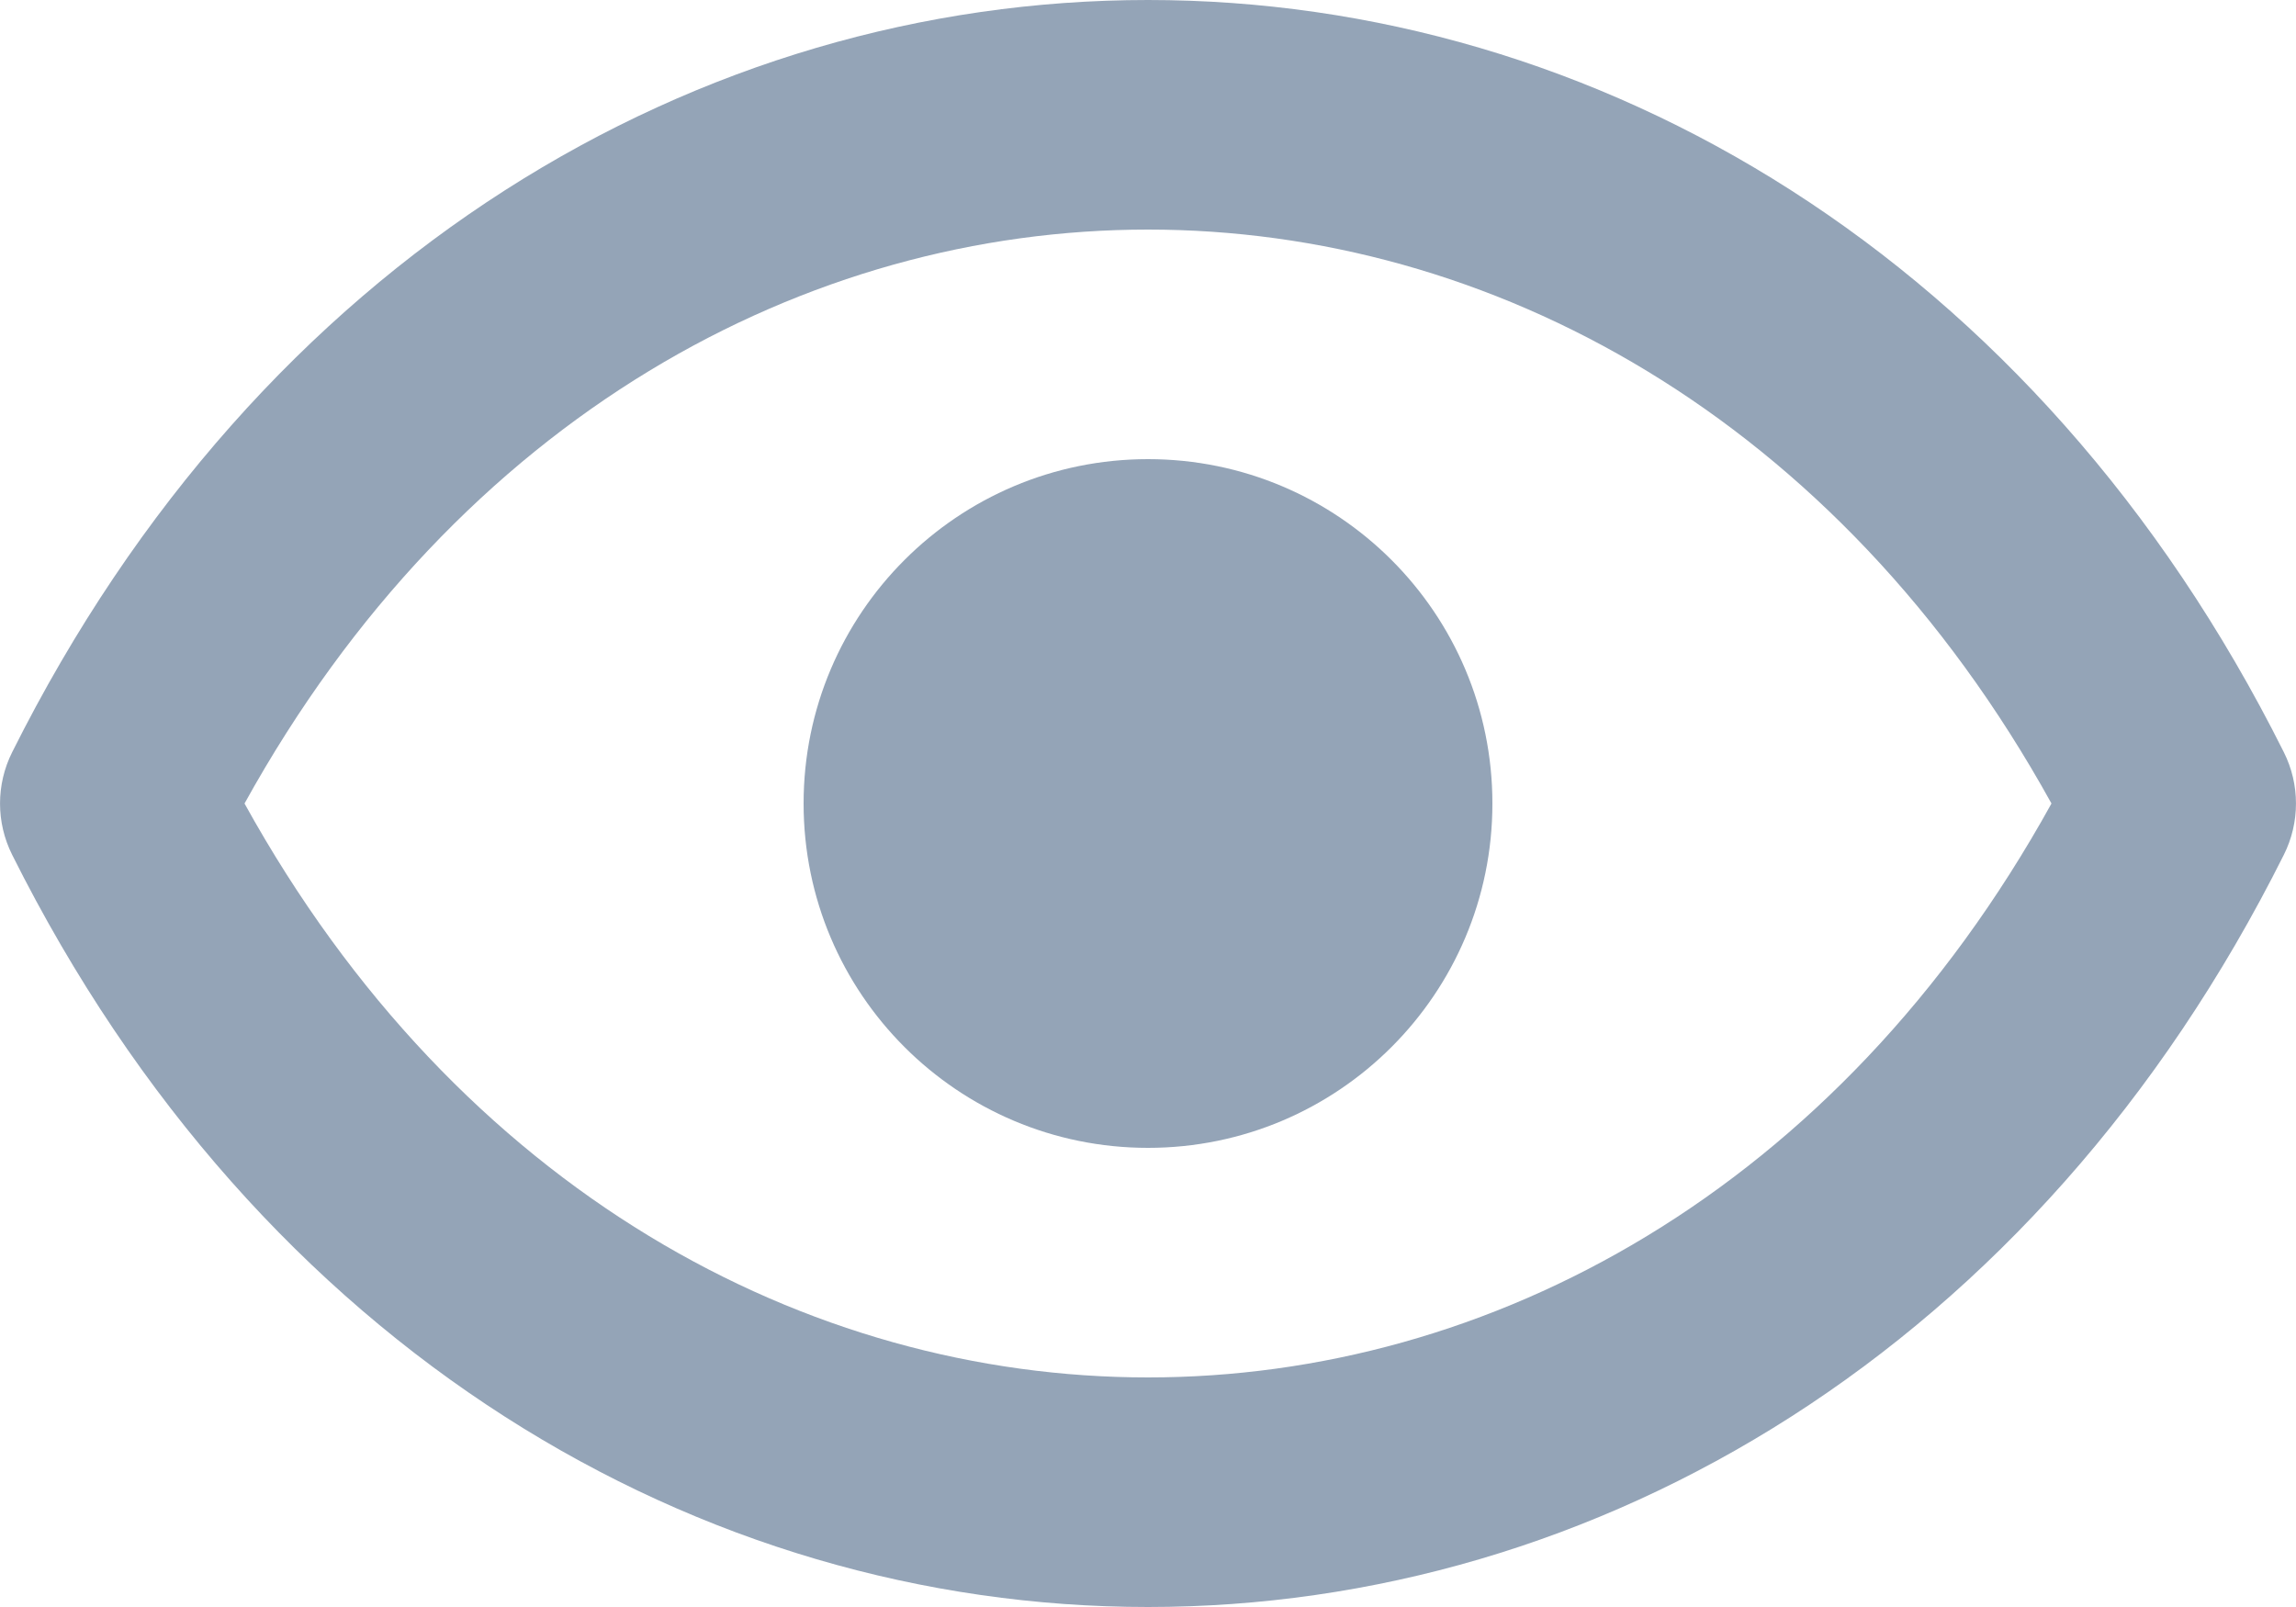
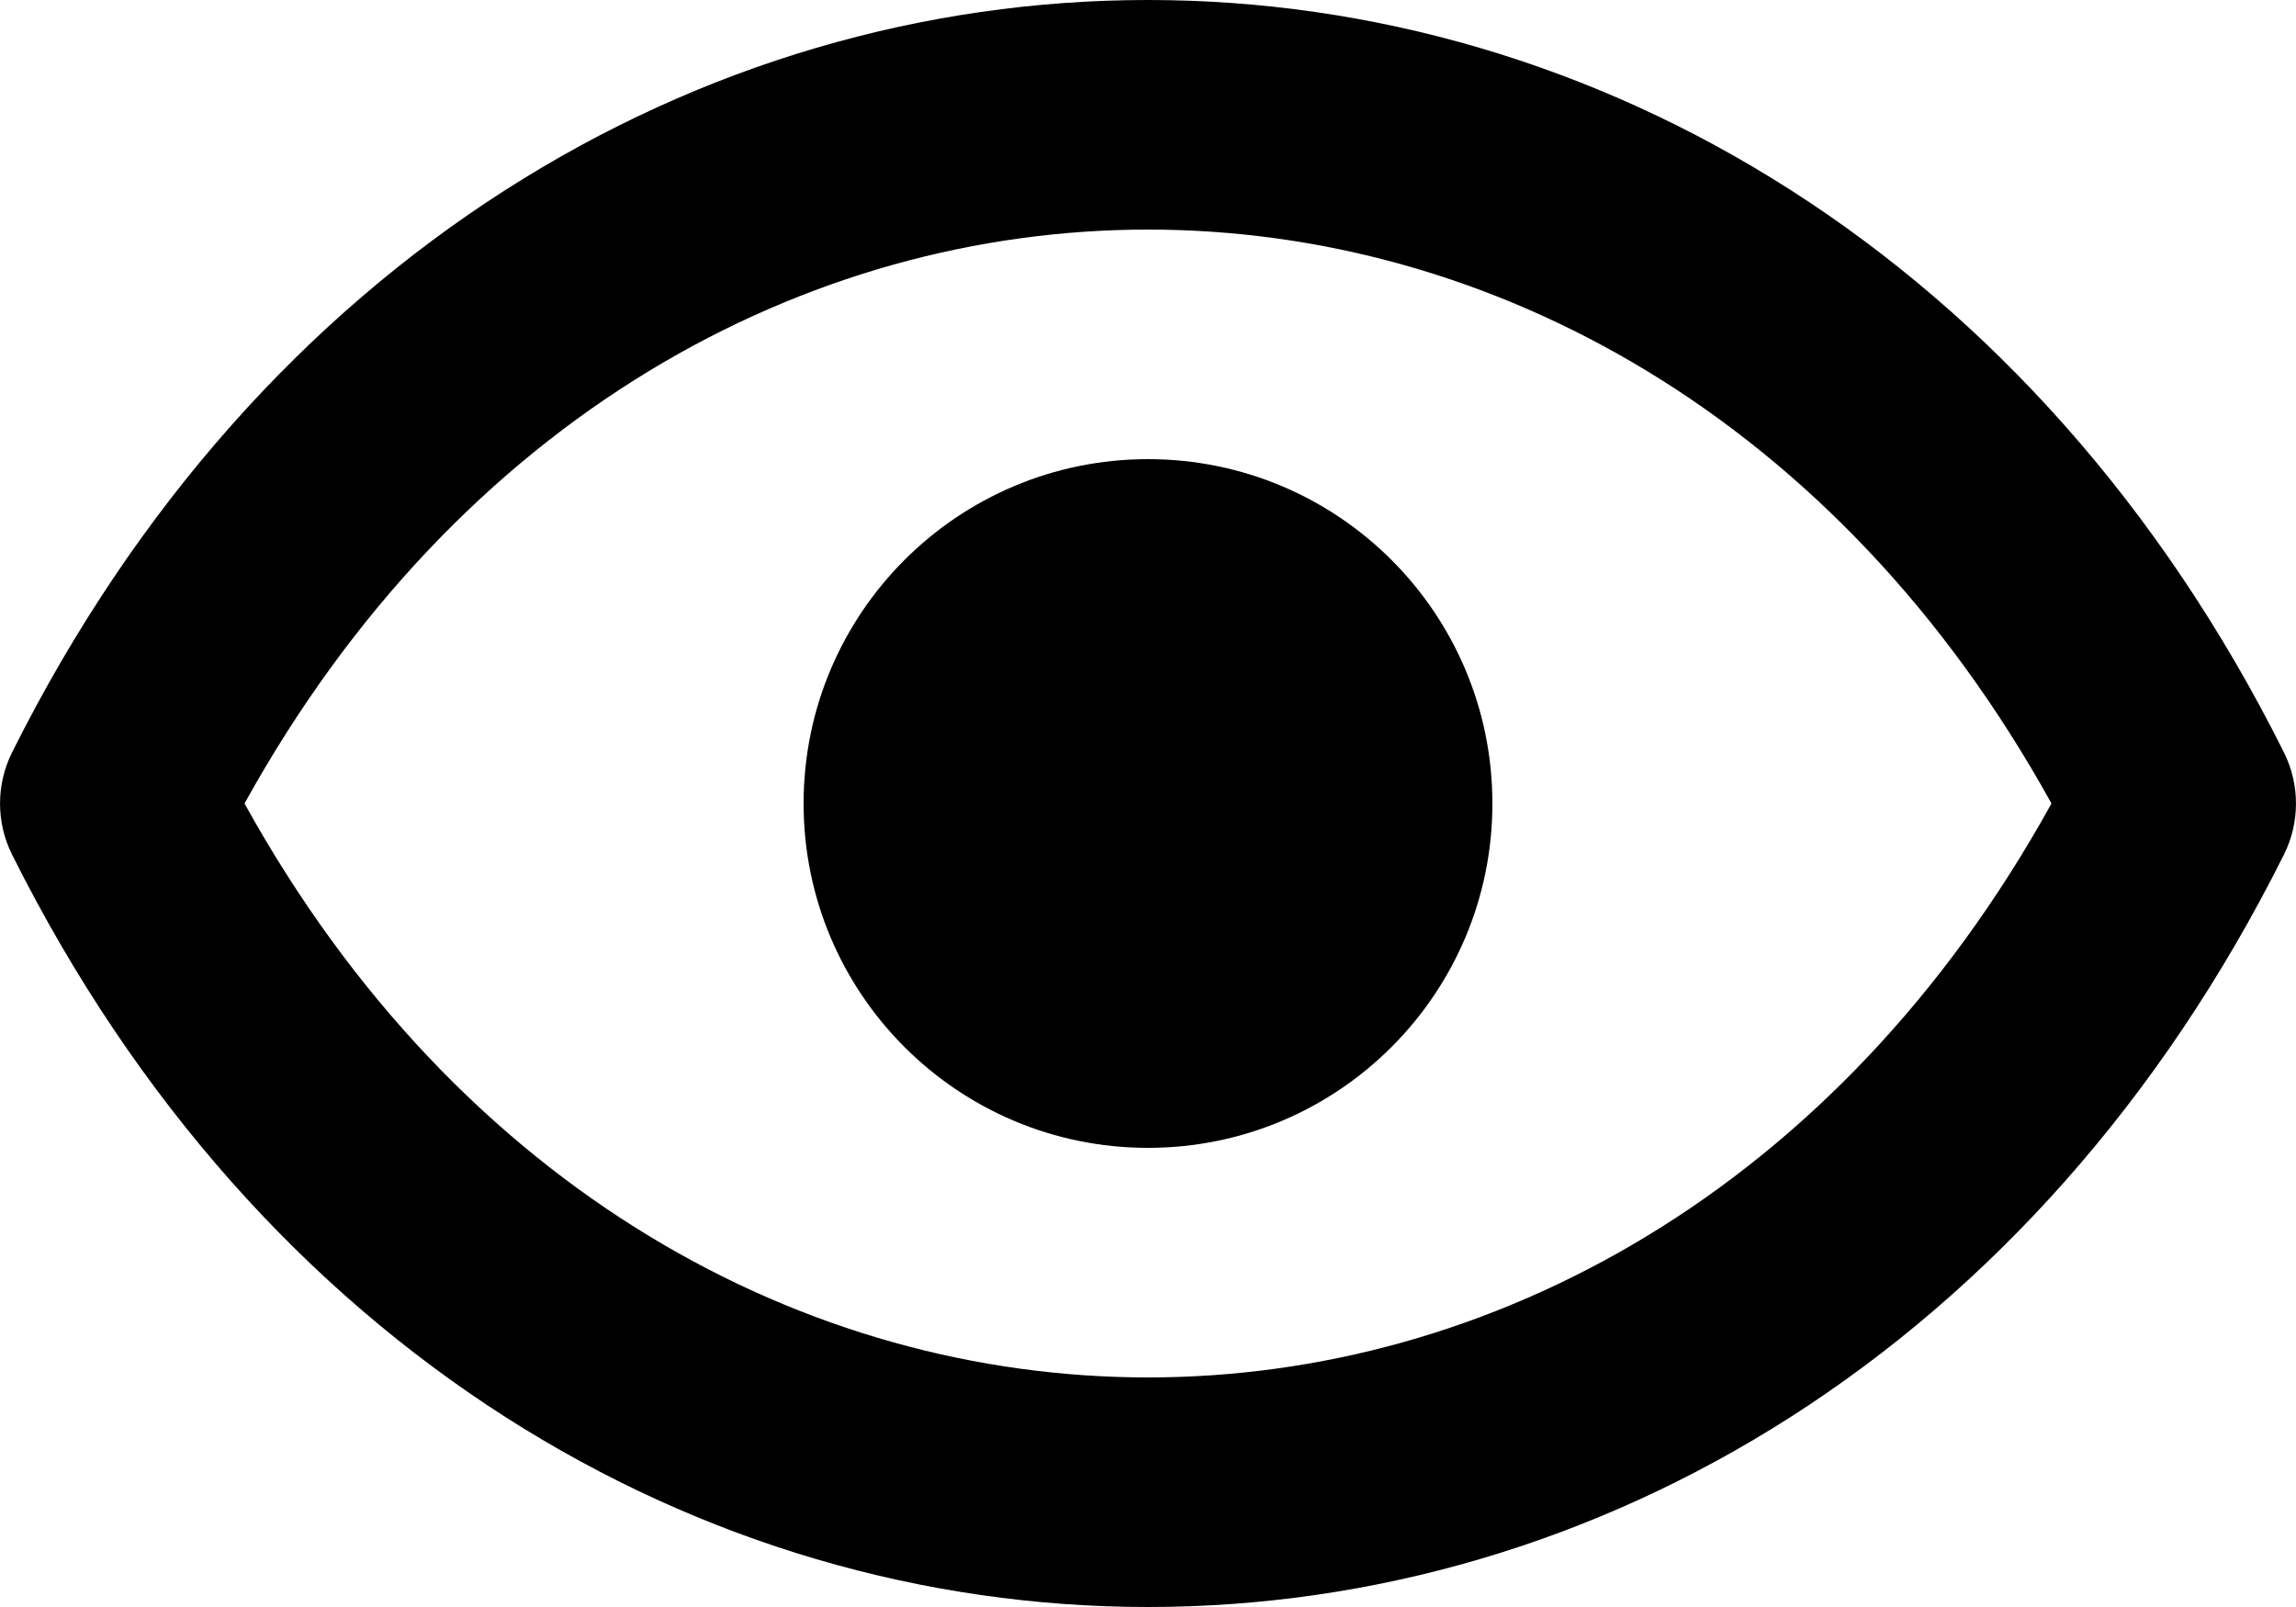
<svg xmlns="http://www.w3.org/2000/svg" width="20" height="14" viewBox="0 0 20 14" fill="none">
-   <path d="M13 7C13 8.657 11.657 10 10 10C8.343 10 7 8.657 7 7C7 5.343 8.343 4 10 4C11.657 4 13 5.343 13 7Z" fill="#94A4B7" />
-   <path d="M19.894 6.553C17.736 2.236 13.903 0 10 0C6.097 0 2.264 2.236 0.106 6.553C-0.035 6.834 -0.035 7.166 0.106 7.447C2.264 11.764 6.097 14 10 14C13.903 14 17.736 11.764 19.894 7.447C20.035 7.166 20.035 6.834 19.894 6.553ZM10 12C7.031 12 3.998 10.379 2.13 7C3.998 3.621 7.031 2 10 2C12.969 2 16.002 3.621 17.87 7C16.002 10.379 12.969 12 10 12Z" fill="#94A4B7" />
+   <path d="M13 7C13 8.657 11.657 10 10 10C8.343 10 7 8.657 7 7C7 5.343 8.343 4 10 4C11.657 4 13 5.343 13 7Z" fill="currentColor" />
+   <path d="M19.894 6.553C17.736 2.236 13.903 0 10 0C6.097 0 2.264 2.236 0.106 6.553C-0.035 6.834 -0.035 7.166 0.106 7.447C2.264 11.764 6.097 14 10 14C13.903 14 17.736 11.764 19.894 7.447C20.035 7.166 20.035 6.834 19.894 6.553ZM10 12C7.031 12 3.998 10.379 2.13 7C3.998 3.621 7.031 2 10 2C12.969 2 16.002 3.621 17.87 7C16.002 10.379 12.969 12 10 12Z" fill="currentColor" />
</svg>
